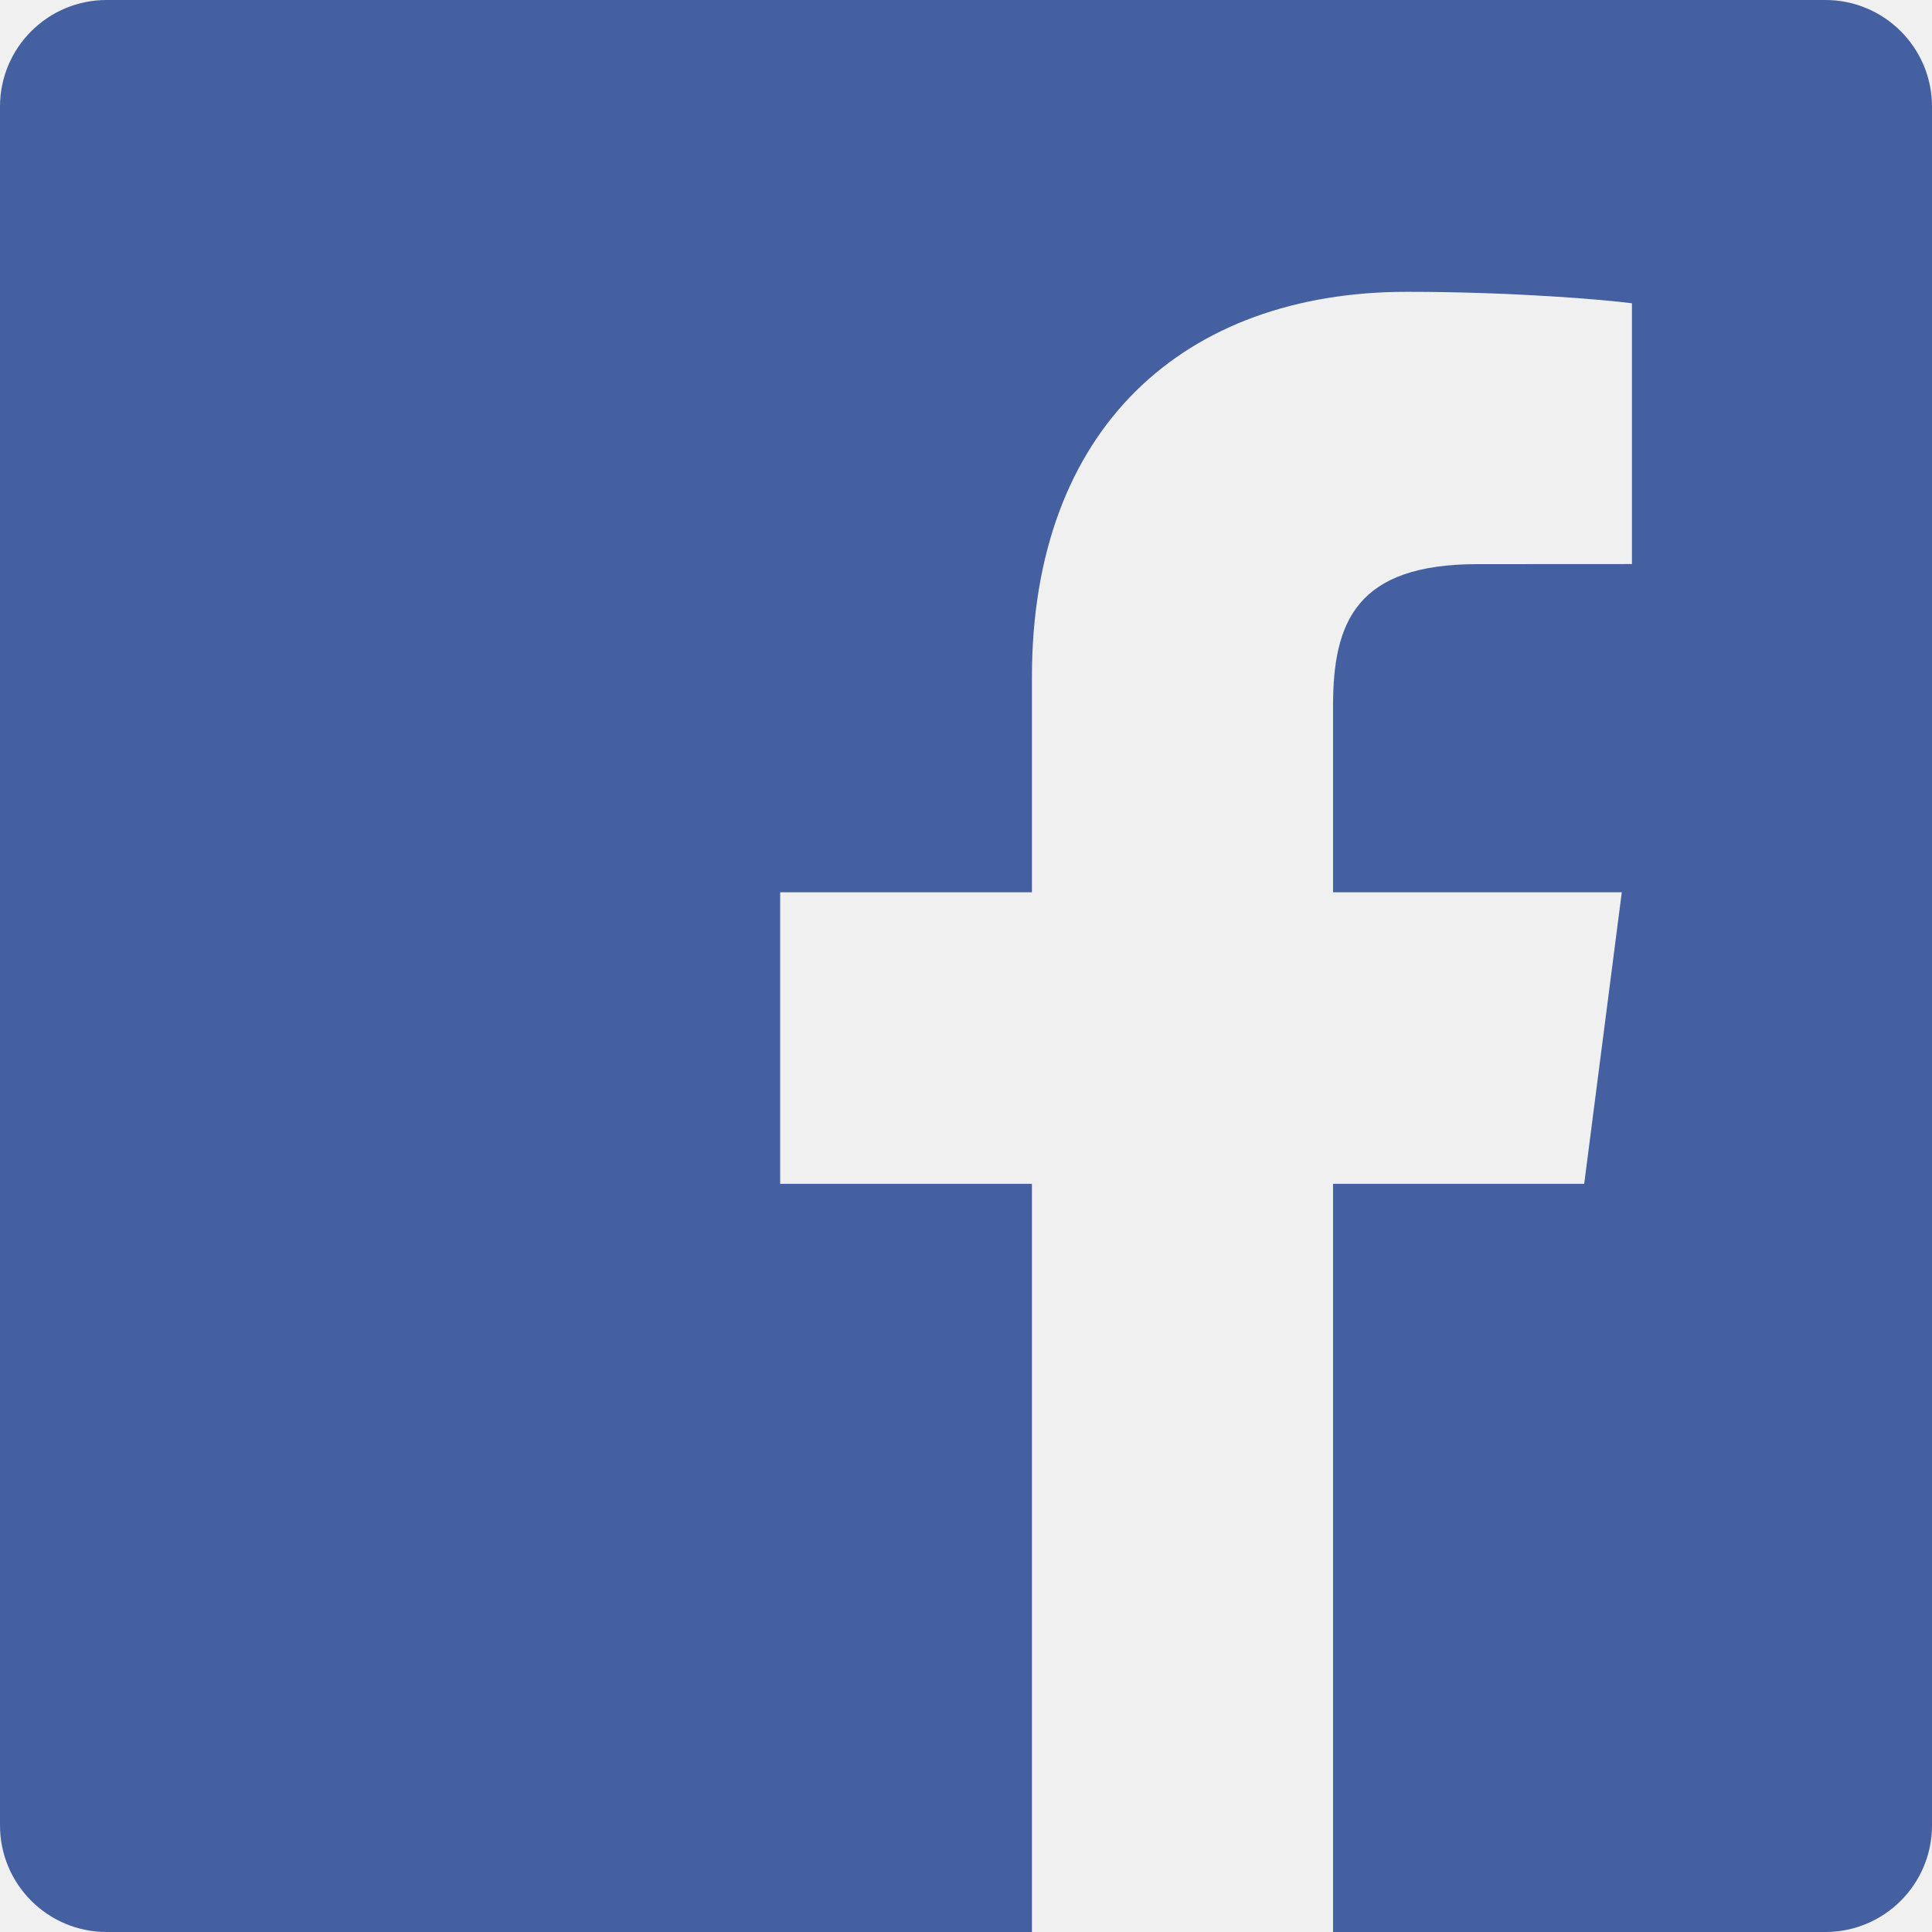
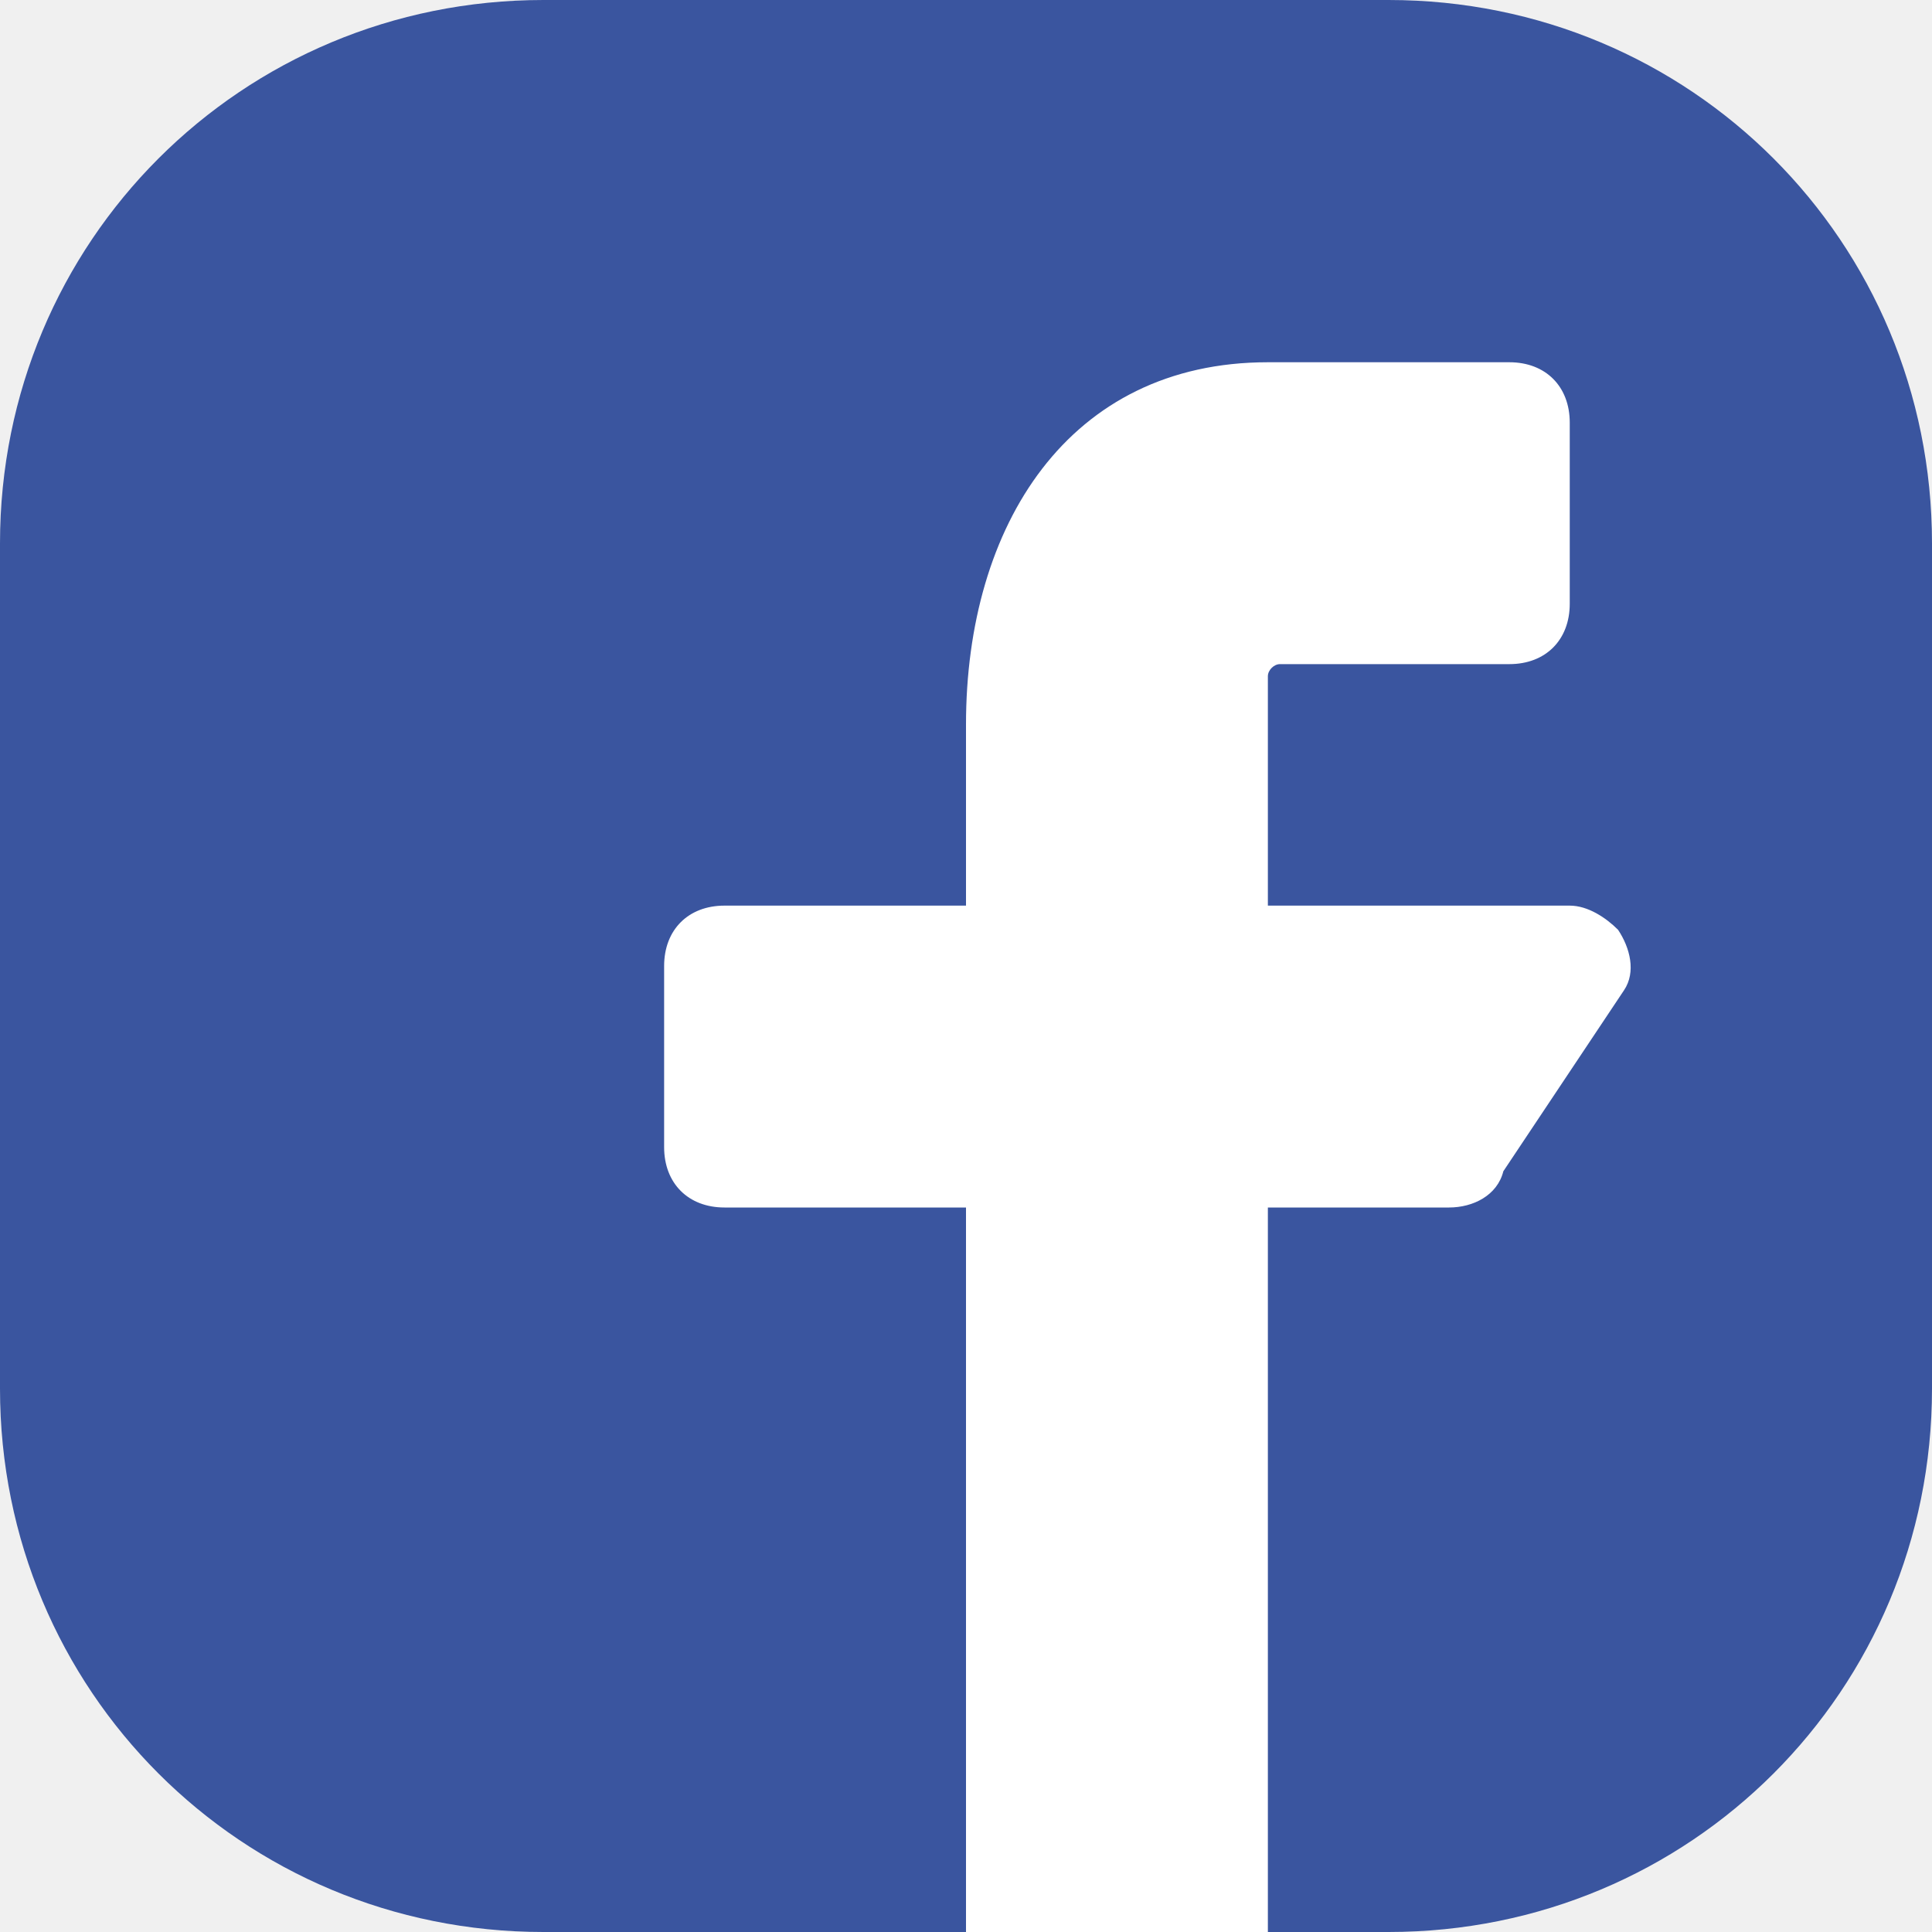
- <svg xmlns="http://www.w3.org/2000/svg" width="800px" height="800px" viewBox="0 0 48 48" version="1.1">
-   <defs>
- 
- </defs>
-   <g id="Icons" stroke="none" stroke-width="1" fill="none" fill-rule="evenodd">
-     <g id="Color-" transform="translate(-200, -160)" fill="#4460A0">
-       <path d="M225.638,208 L202.649,208 C201.186,208 200,206.814 200,205.351 L200,162.649 C200,161.186 201.186,160 202.649,160 L245.351,160 C246.814,160 248,161.186 248,162.649 L248,205.351 C248,206.814 246.814,208 245.351,208 L233.119,208 L233.119,189.412 L239.359,189.412 L240.293,182.168 L233.119,182.168 L233.119,177.543 C233.119,175.445 233.702,174.016 236.709,174.016 L240.545,174.014 L240.545,167.535 C239.882,167.447 237.605,167.25 234.956,167.25 C229.425,167.25 225.638,170.626 225.638,176.825 L225.638,182.168 L219.383,182.168 L219.383,189.412 L225.638,189.412 L225.638,208 L225.638,208 Z" id="Facebook">
- 
- </path>
-     </g>
-   </g>
+ <svg xmlns="http://www.w3.org/2000/svg" version="1.1" id="Icons" viewBox="0 0 32 32" xml:space="preserve">
+   <style type="text/css">
+ 	.st0{fill:#FFFFFF;}
+ 	.st1{fill:#3A559F;}
+ 	.st2{fill:#F4F4F4;}
+ 	.st3{fill:#FF0084;}
+ 	.st4{fill:#0063DB;}
+ 	.st5{fill:#00ACED;}
+ 	.st6{fill:#FFEC06;}
+ 	.st7{fill:#FF0000;}
+ 	.st8{fill:#25D366;}
+ 	.st9{fill:#0088FF;}
+ 	.st10{fill:#314358;}
+ 	.st11{fill:#EE6996;}
+ 	.st12{fill:#01AEF3;}
+ 	.st13{fill:#FFFEFF;}
+ 	.st14{fill:#F06A35;}
+ 	.st15{fill:#00ADEF;}
+ 	.st16{fill:#1769FF;}
+ 	.st17{fill:#1AB7EA;}
+ 	.st18{fill:#6001D1;}
+ 	.st19{fill:#E41214;}
+ 	.st20{fill:#05CE78;}
+ 	.st21{fill:#7B519C;}
+ 	.st22{fill:#FF4500;}
+ 	.st23{fill:#00F076;}
+ 	.st24{fill:#FFC900;}
+ 	.st25{fill:#00D6FF;}
+ 	.st26{fill:#FF3A44;}
+ 	.st27{fill:#FF6A36;}
+ 	.st28{fill:#0061FE;}
+ 	.st29{fill:#F7981C;}
+ 	.st30{fill:#EE1B22;}
+ 	.st31{fill:#EF3561;}
+ 	.st32{fill:none;stroke:#FFFFFF;stroke-width:2;stroke-miterlimit:10;}
+ 	.st33{fill:#0097D3;}
+ 	.st34{fill:#01308A;}
+ 	.st35{fill:#019CDE;}
+ 	.st36{fill:#FFD049;}
+ 	.st37{fill:#16A05D;}
+ 	.st38{fill:#4486F4;}
+ 	.st39{fill:none;}
+ 	.st40{fill:#34A853;}
+ 	.st41{fill:#4285F4;}
+ 	.st42{fill:#FBBC05;}
+ 	.st43{fill:#EA4335;}
+ </style>
+   <path class="st1" d="M23,0H9C4,0,0,4,0,9v14c0,5,4,9,9,9h14c5,0,9-4,9-9V9C32,4,28,0,23,0z" />
+   <path class="st0" d="M26.8,15.4C26.6,15.2,26.3,15,26,15h-5v-3.8c0-0.1,0.1-0.2,0.2-0.2H25c0.6,0,1-0.4,1-1V7c0-0.6-0.4-1-1-1h-4  c-3.3,0-5,2.7-5,6v3h-4c-0.6,0-1,0.4-1,1v3c0,0.6,0.4,1,1,1h4v12h5V20h3c0.4,0,0.8-0.2,0.9-0.6l2-3C27.1,16.1,27,15.7,26.8,15.4z" />
</svg>
